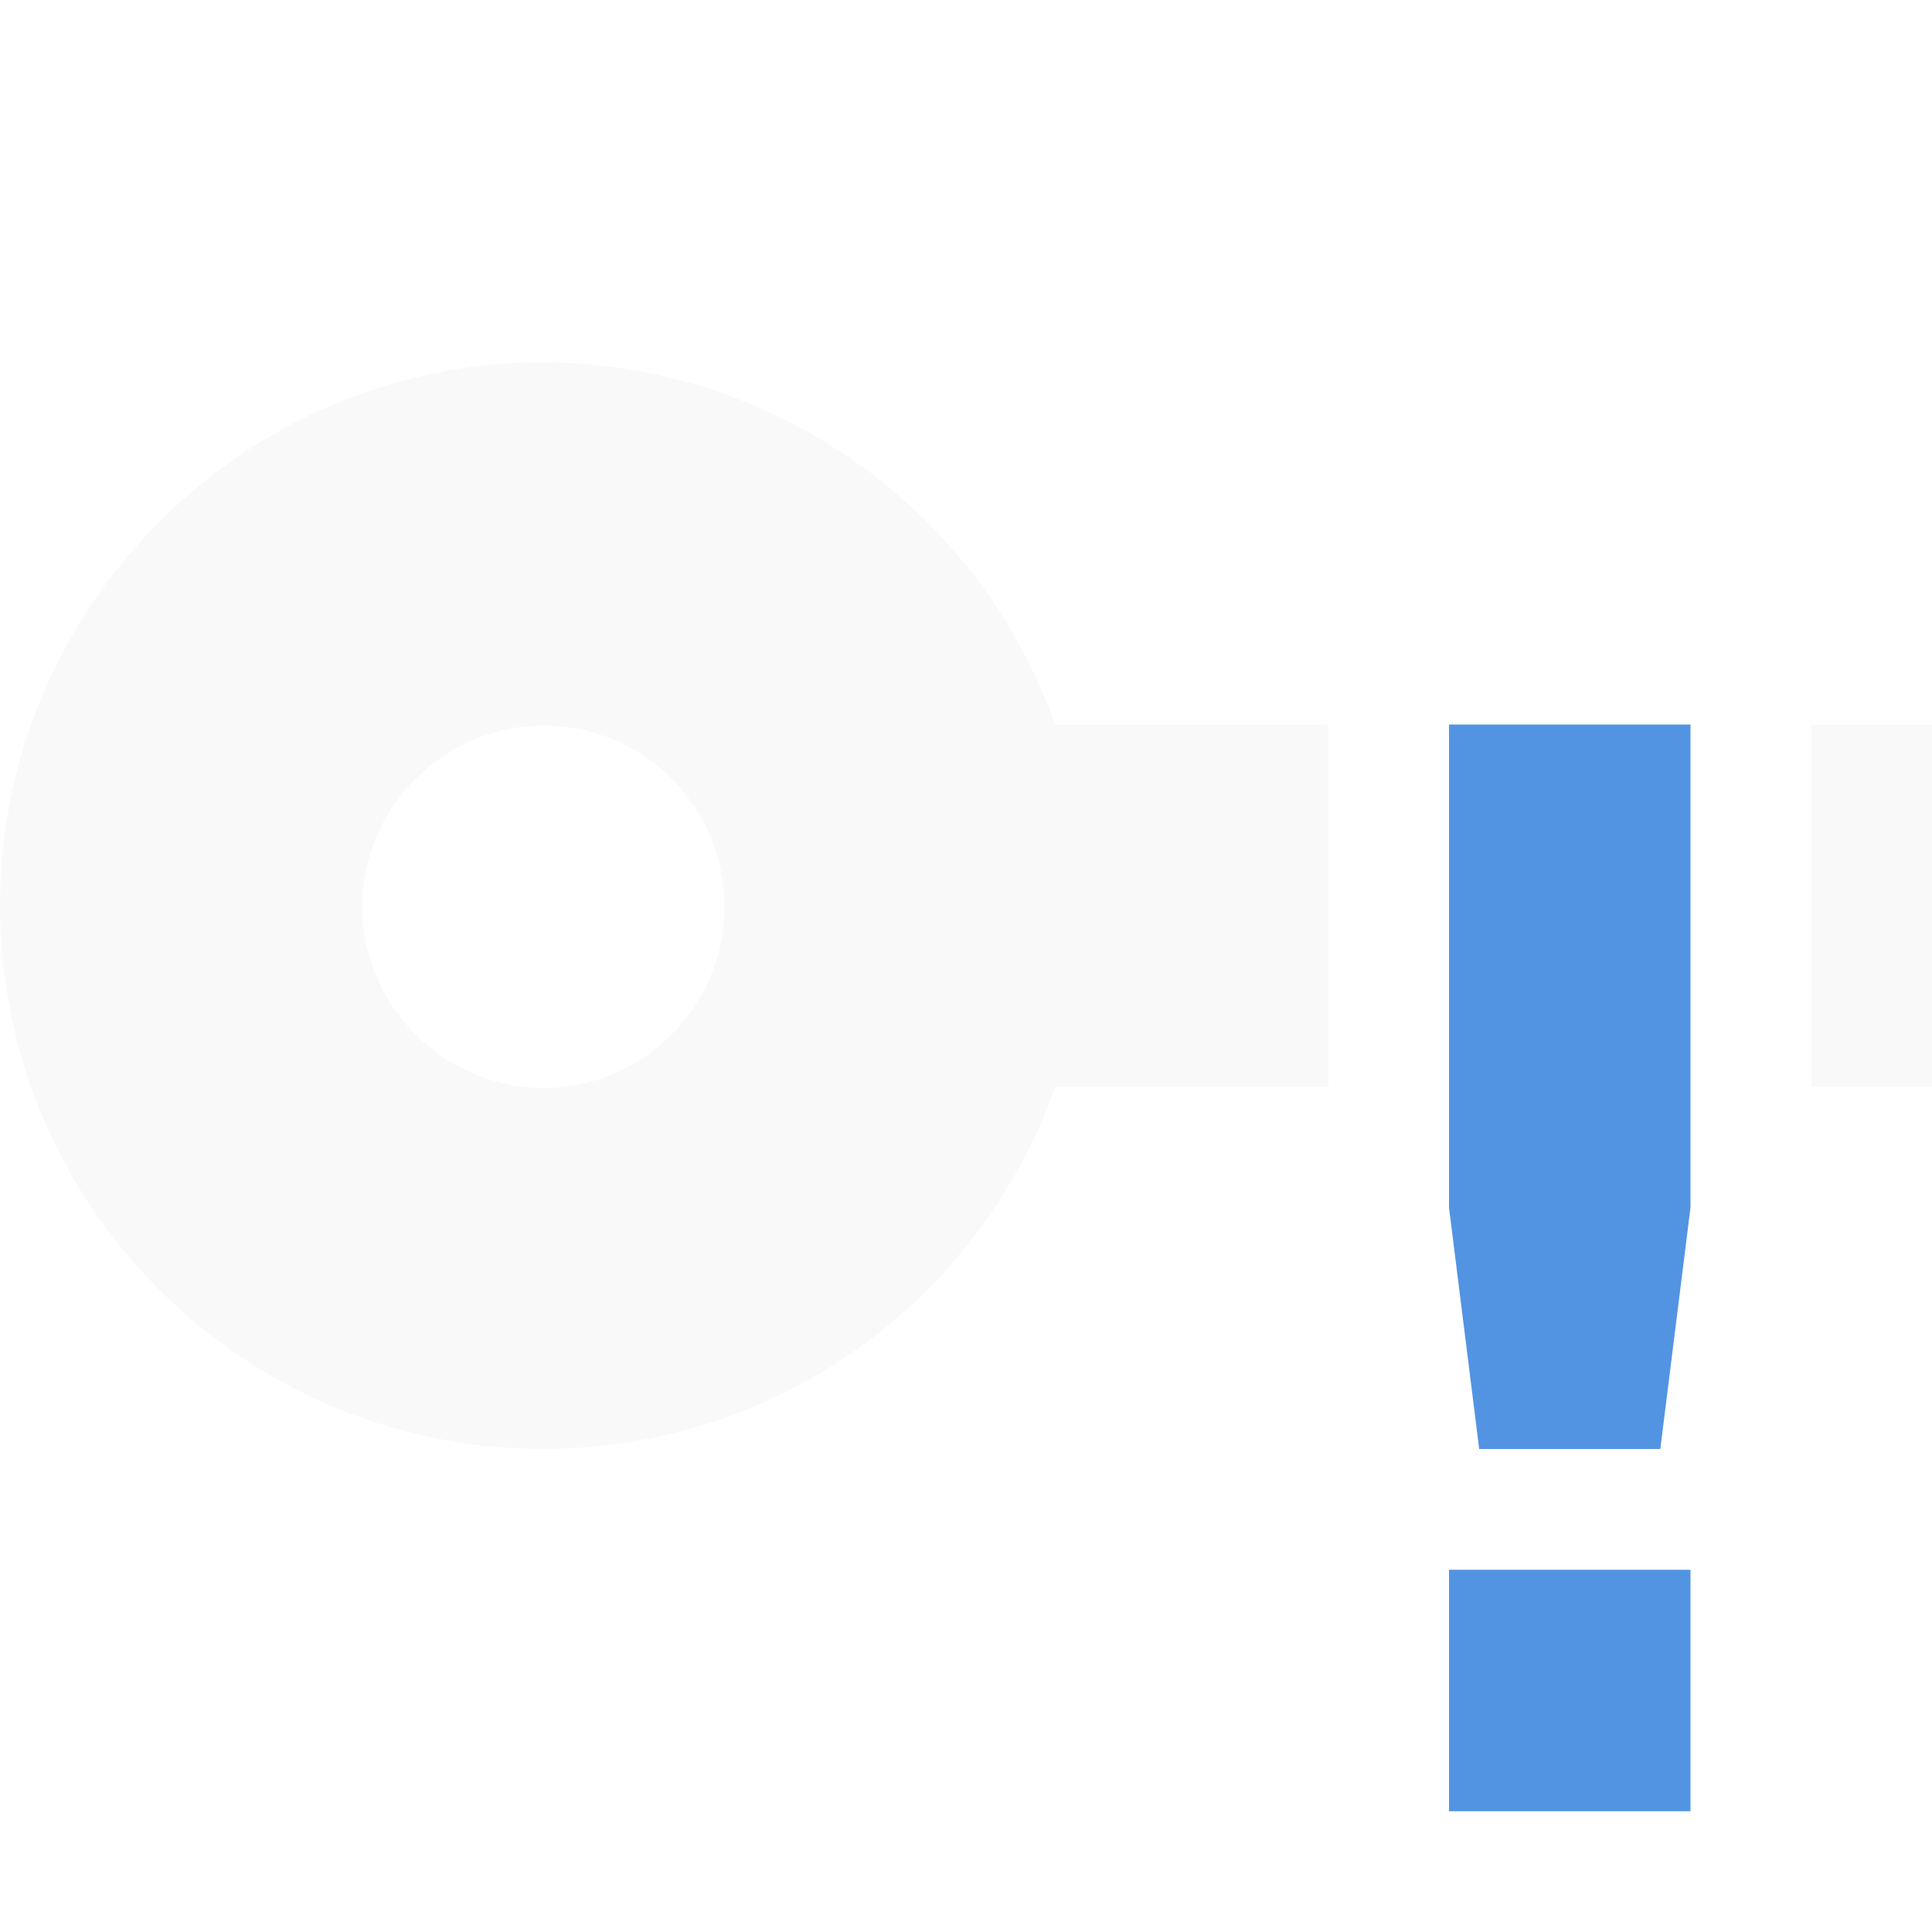
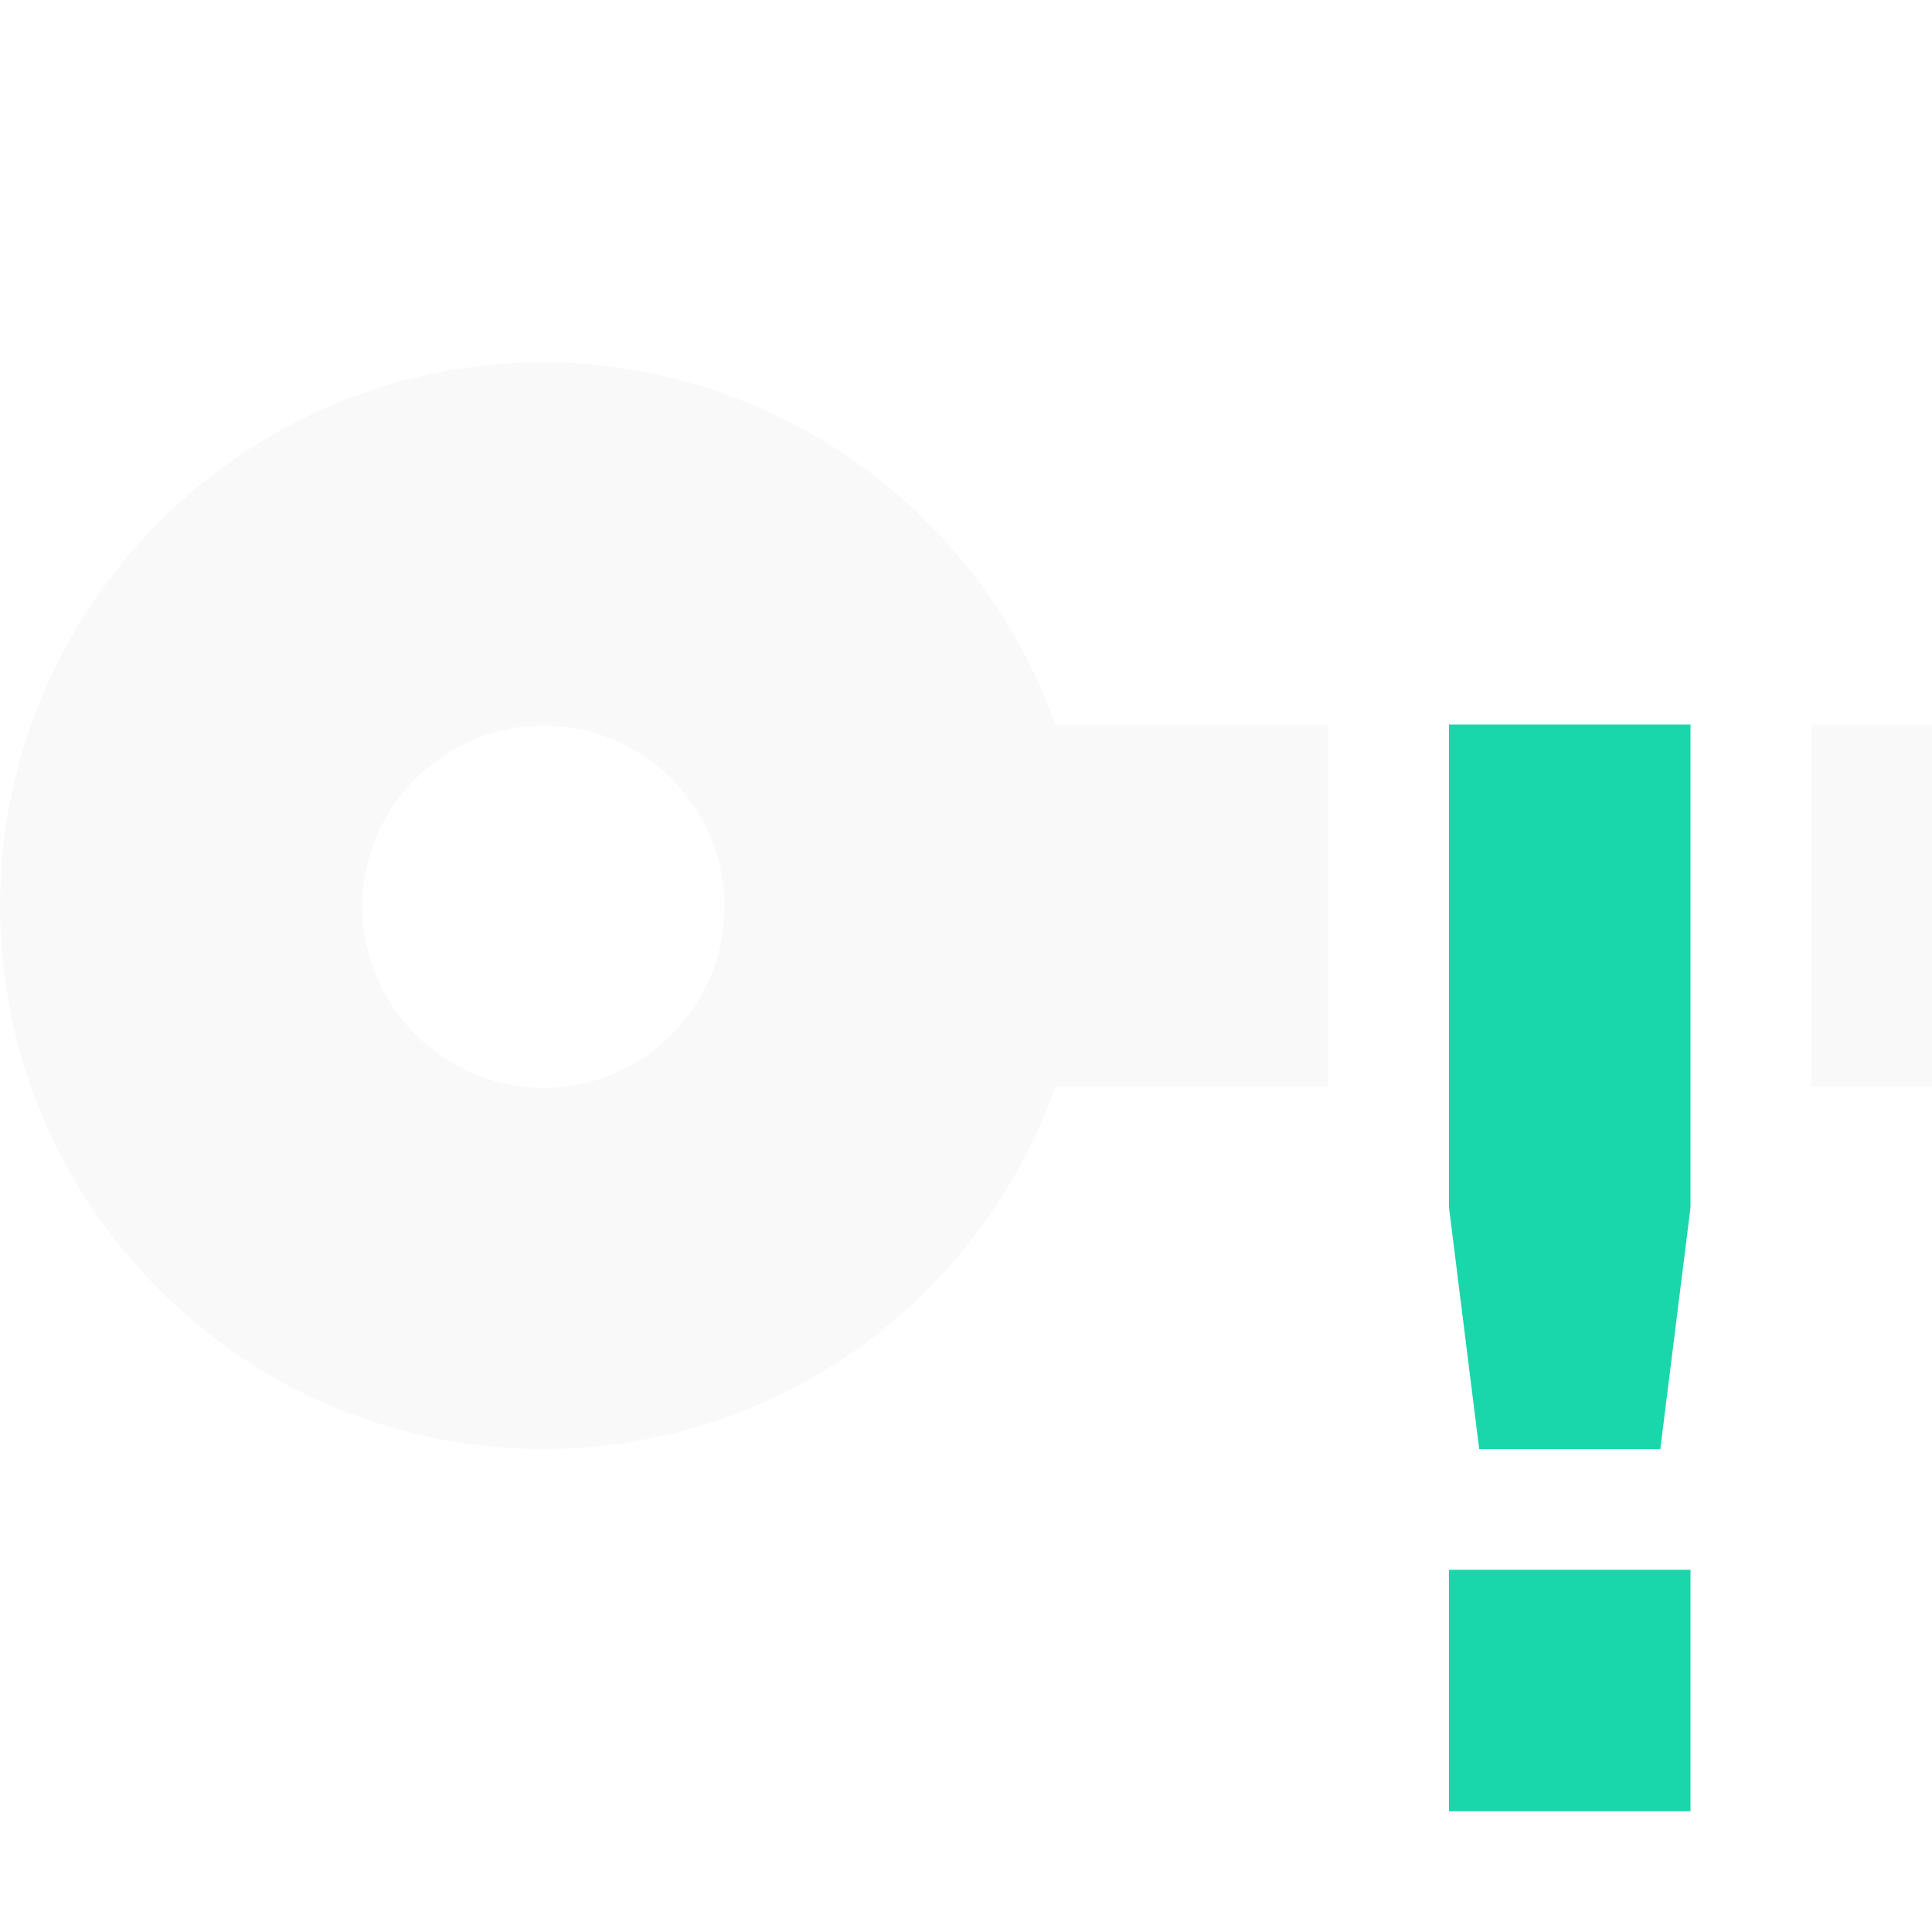
<svg xmlns="http://www.w3.org/2000/svg" width="16" height="16" version="1.1">
-   <path style="opacity:0.3;fill:#ececec" d="M 4.5,3 C 2.02,3 0,5.02 0,7.5 0,9.99 2.02,12 4.5,12 6.41,12 8.1,10.8 8.74,9 H 11 V 6 H 8.74 C 8.1,4.21 6.41,3.01 4.5,3 Z M 15,6 V 9 H 16 V 6 Z M 4.5,6.01 C 5.33,6.01 6,6.68 6,7.51 6,8.33 5.33,9.01 4.5,9.01 3.68,9.01 3,8.33 3,7.51 3,6.68 3.68,6.01 4.5,6.01 Z" />
-   <path style="fill:#5294e2" class="warning" d="M 12,6 V 10 L 12.25,12 H 13.75 L 14,10 V 6 Z M 12,13 V 15 H 14 V 13 Z" />
+   <defs>
+     <style id="current-color-scheme" type="text/css">
+    .ColorScheme-Text { color: #ececec; } .ColorScheme-Highlight { color: #1AD6AB; }
+   </style>
+     <linearGradient id="arrongin" x1="0%" x2="0%" y1="0%" y2="100%">
+       <stop offset="0%" stop-color="#dd9b44" stop-opacity="1" />
+       <stop offset="100%" stop-color="#ad6c16" stop-opacity="1" />
+     </linearGradient>
+     <linearGradient id="aurora" x1="0%" x2="0%" y1="0%" y2="100%">
+       <stop offset="0%" stop-color="#09D4DF" stop-opacity="1" />
+       <stop offset="100%" stop-color="#9269F4" stop-opacity="1" />
+     </linearGradient>
+     <linearGradient id="cyberneon" x1="0%" x2="0%" y1="0%" y2="100%">
+       <stop offset="0" stop-color="#0abdc6" stop-opacity="1" />
+       <stop offset="1" stop-color="#ea00d9" stop-opacity="1" />
+     </linearGradient>
+     <linearGradient id="fitdance" x1="0%" x2="0%" y1="0%" y2="100%">
+       <stop offset="0%" stop-color="#1AD6AB" stop-opacity="1" />
+       <stop offset="100%" stop-color="#329DB6" stop-opacity="1" />
+     </linearGradient>
+     <linearGradient id="oomox" x1="0%" x2="0%" y1="0%" y2="100%">
+       <stop offset="0%" stop-color="#efefe7" stop-opacity="1" />
+       <stop offset="100%" stop-color="#8f8f8b" stop-opacity="1" />
+     </linearGradient>
+     <linearGradient id="rainblue" x1="0%" x2="0%" y1="0%" y2="100%">
+       <stop offset="0%" stop-color="#00F260" stop-opacity="1" />
+       <stop offset="100%" stop-color="#0575E6" stop-opacity="1" />
+     </linearGradient>
+     <linearGradient id="sunrise" x1="0%" x2="0%" y1="0%" y2="100%">
+       <stop offset="0%" stop-color="#FF8501" stop-opacity="1" />
+       <stop offset="100%" stop-color="#FFCB01" stop-opacity="1" />
+     </linearGradient>
+     <linearGradient id="telinkrin" x1="0%" x2="0%" y1="0%" y2="100%">
+       <stop offset="0%" stop-color="#b2ced6" stop-opacity="1" />
+       <stop offset="100%" stop-color="#6da5b7" stop-opacity="1" />
+     </linearGradient>
+     <linearGradient id="60spsycho" x1="0%" x2="0%" y1="0%" y2="100%">
+       <stop offset="0%" stop-color="#df5940" stop-opacity="1" />
+       <stop offset="25%" stop-color="#d8d15f" stop-opacity="1" />
+       <stop offset="50%" stop-color="#e9882a" stop-opacity="1" />
+       <stop offset="100%" stop-color="#279362" stop-opacity="1" />
+     </linearGradient>
+     <linearGradient id="90ssummer" x1="0%" x2="0%" y1="0%" y2="100%">
+       <stop offset="0%" stop-color="#f618c7" stop-opacity="1" />
+       <stop offset="20%" stop-color="#94ffab" stop-opacity="1" />
+       <stop offset="50%" stop-color="#fbfd54" stop-opacity="1" />
+       <stop offset="100%" stop-color="#0f83ae" stop-opacity="1" />
+     </linearGradient>
+   </defs>
+   <path fill="currentColor" class="ColorScheme-Text" opacity="0.3" d="M 4.5,3 C 2.02,3 0,5.02 0,7.5 0,9.99 2.02,12 4.5,12 6.41,12 8.1,10.8 8.74,9 H 11 V 6 H 8.74 C 8.1,4.21 6.41,3.01 4.5,3 Z M 15,6 V 9 H 16 V 6 Z M 4.5,6.01 C 5.33,6.01 6,6.68 6,7.51 6,8.33 5.33,9.01 4.5,9.01 3.68,9.01 3,8.33 3,7.51 3,6.68 3.68,6.01 4.5,6.01 Z" />
+   <path fill="currentColor" class="ColorScheme-Highlight warning" d="M 12,6 V 10 L 12.25,12 H 13.75 L 14,10 V 6 Z M 12,13 V 15 H 14 V 13 Z" />
</svg>
